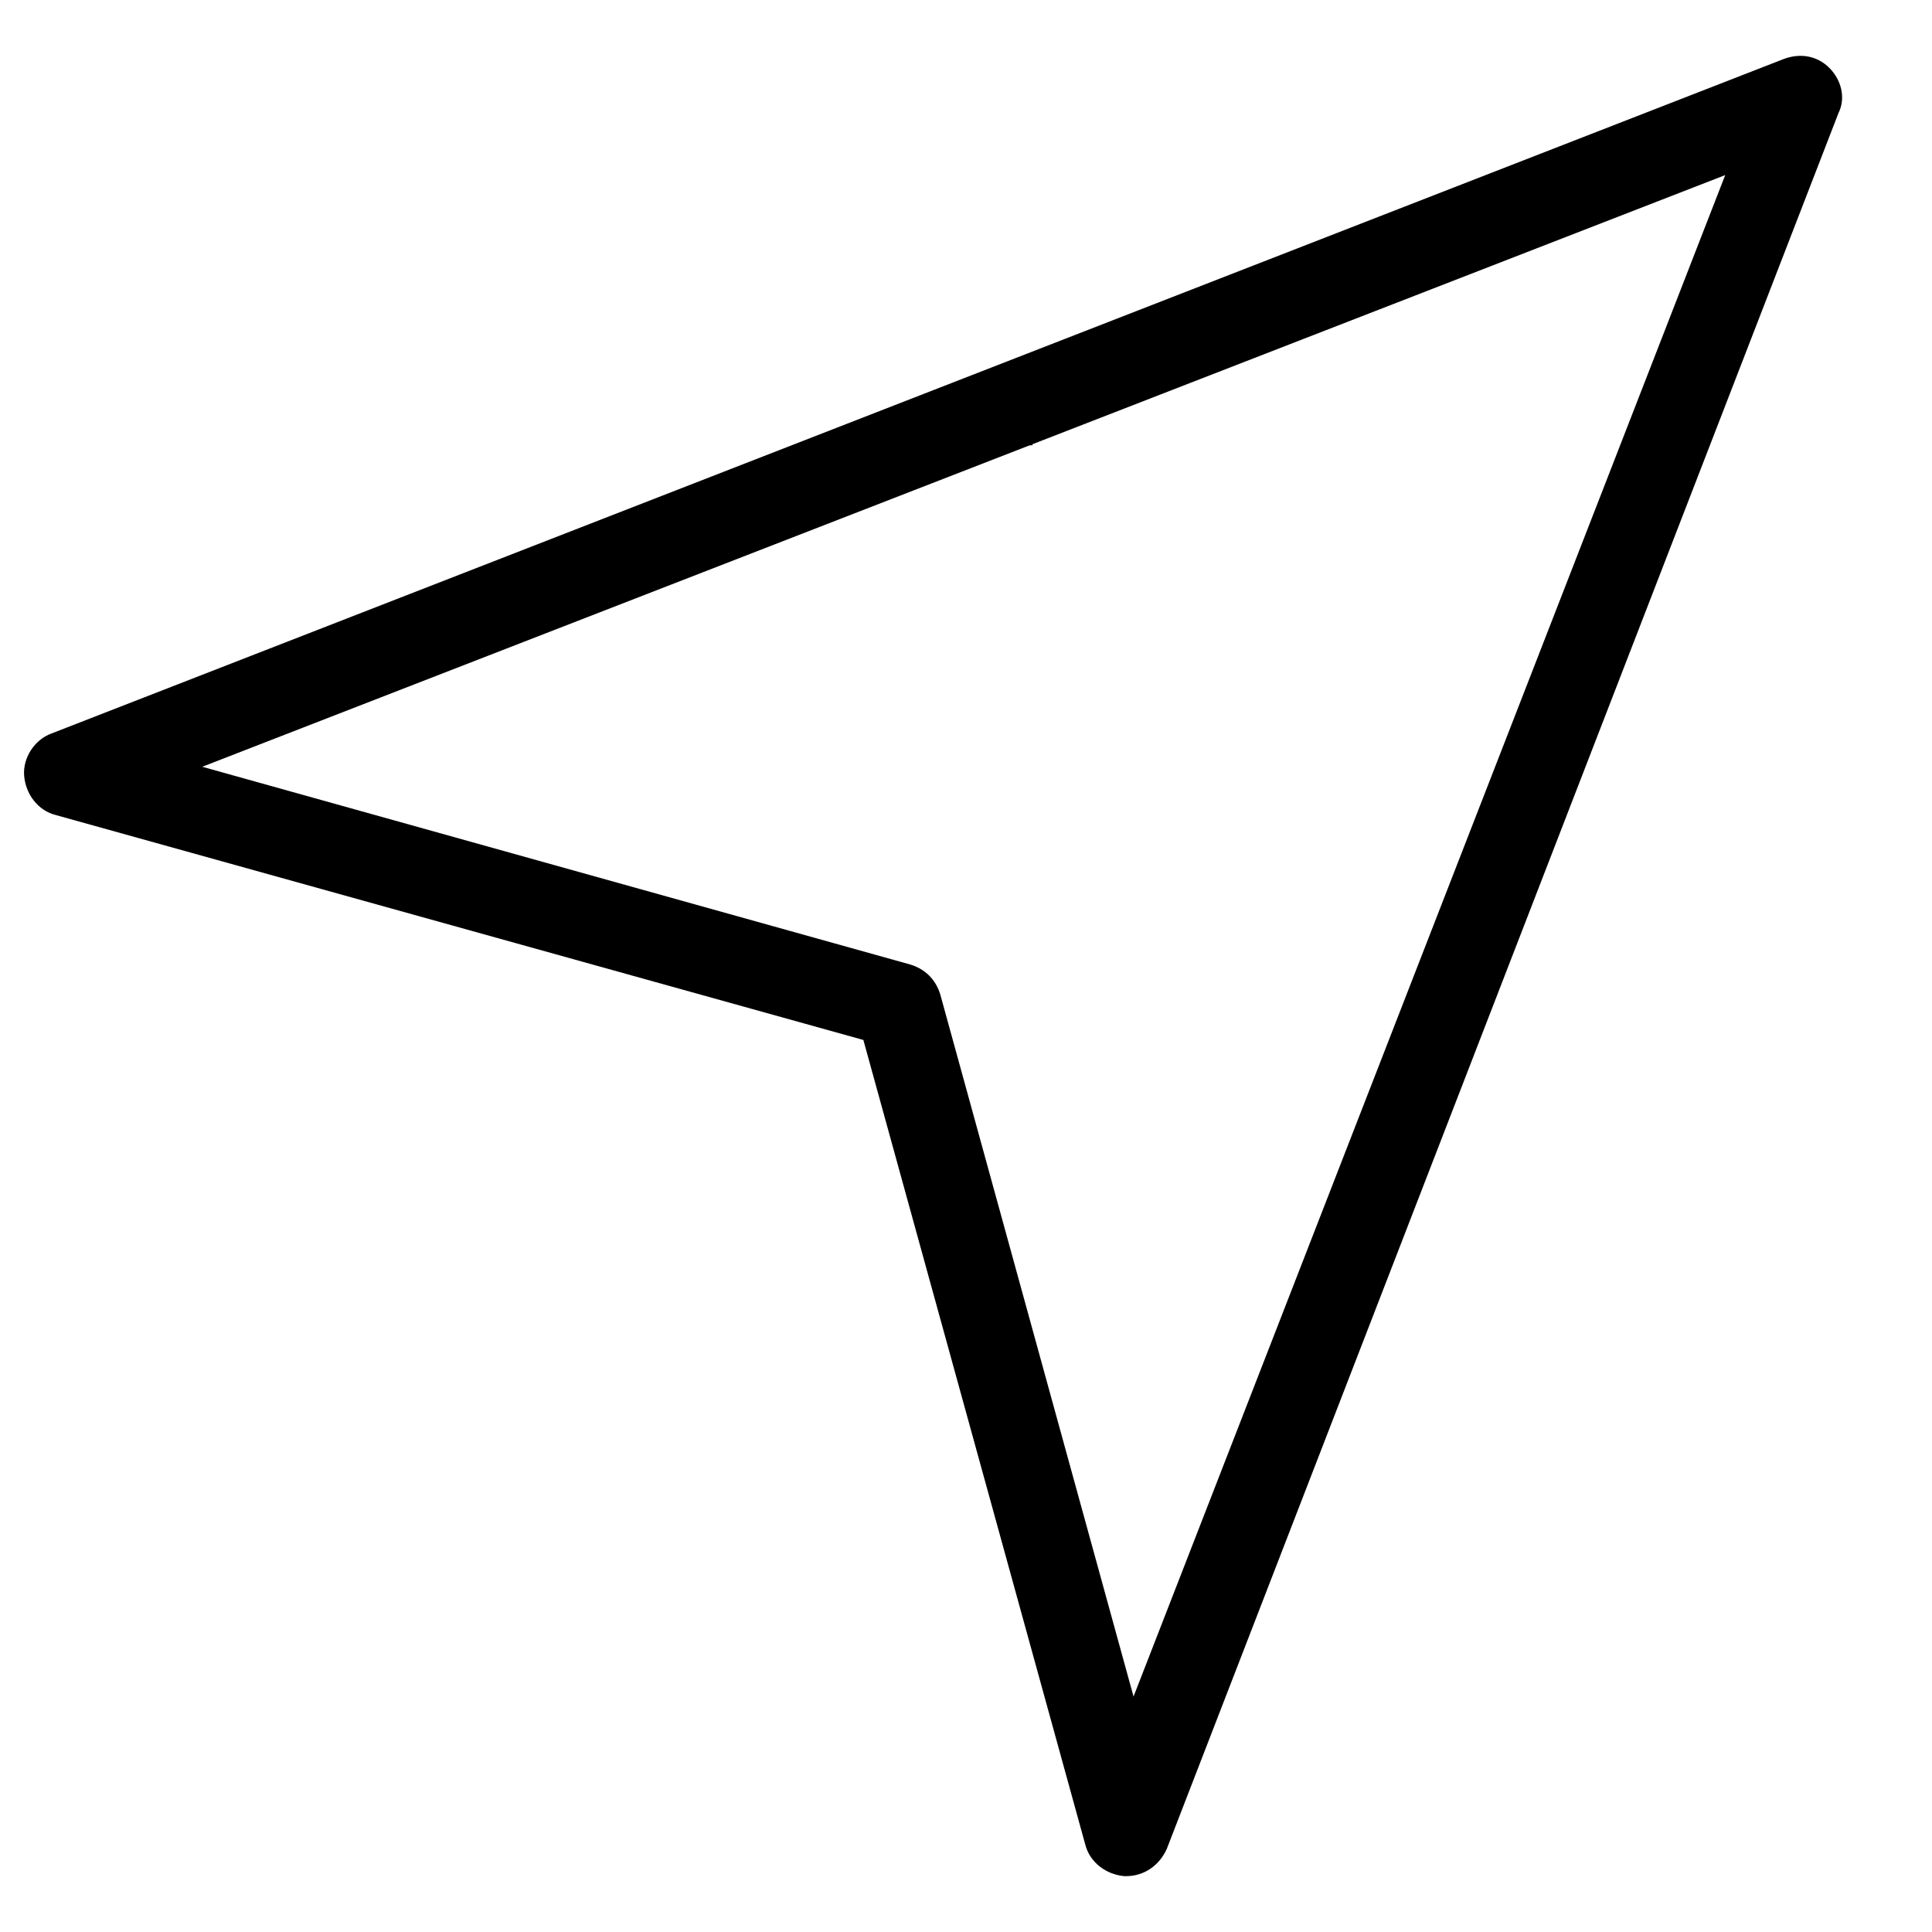
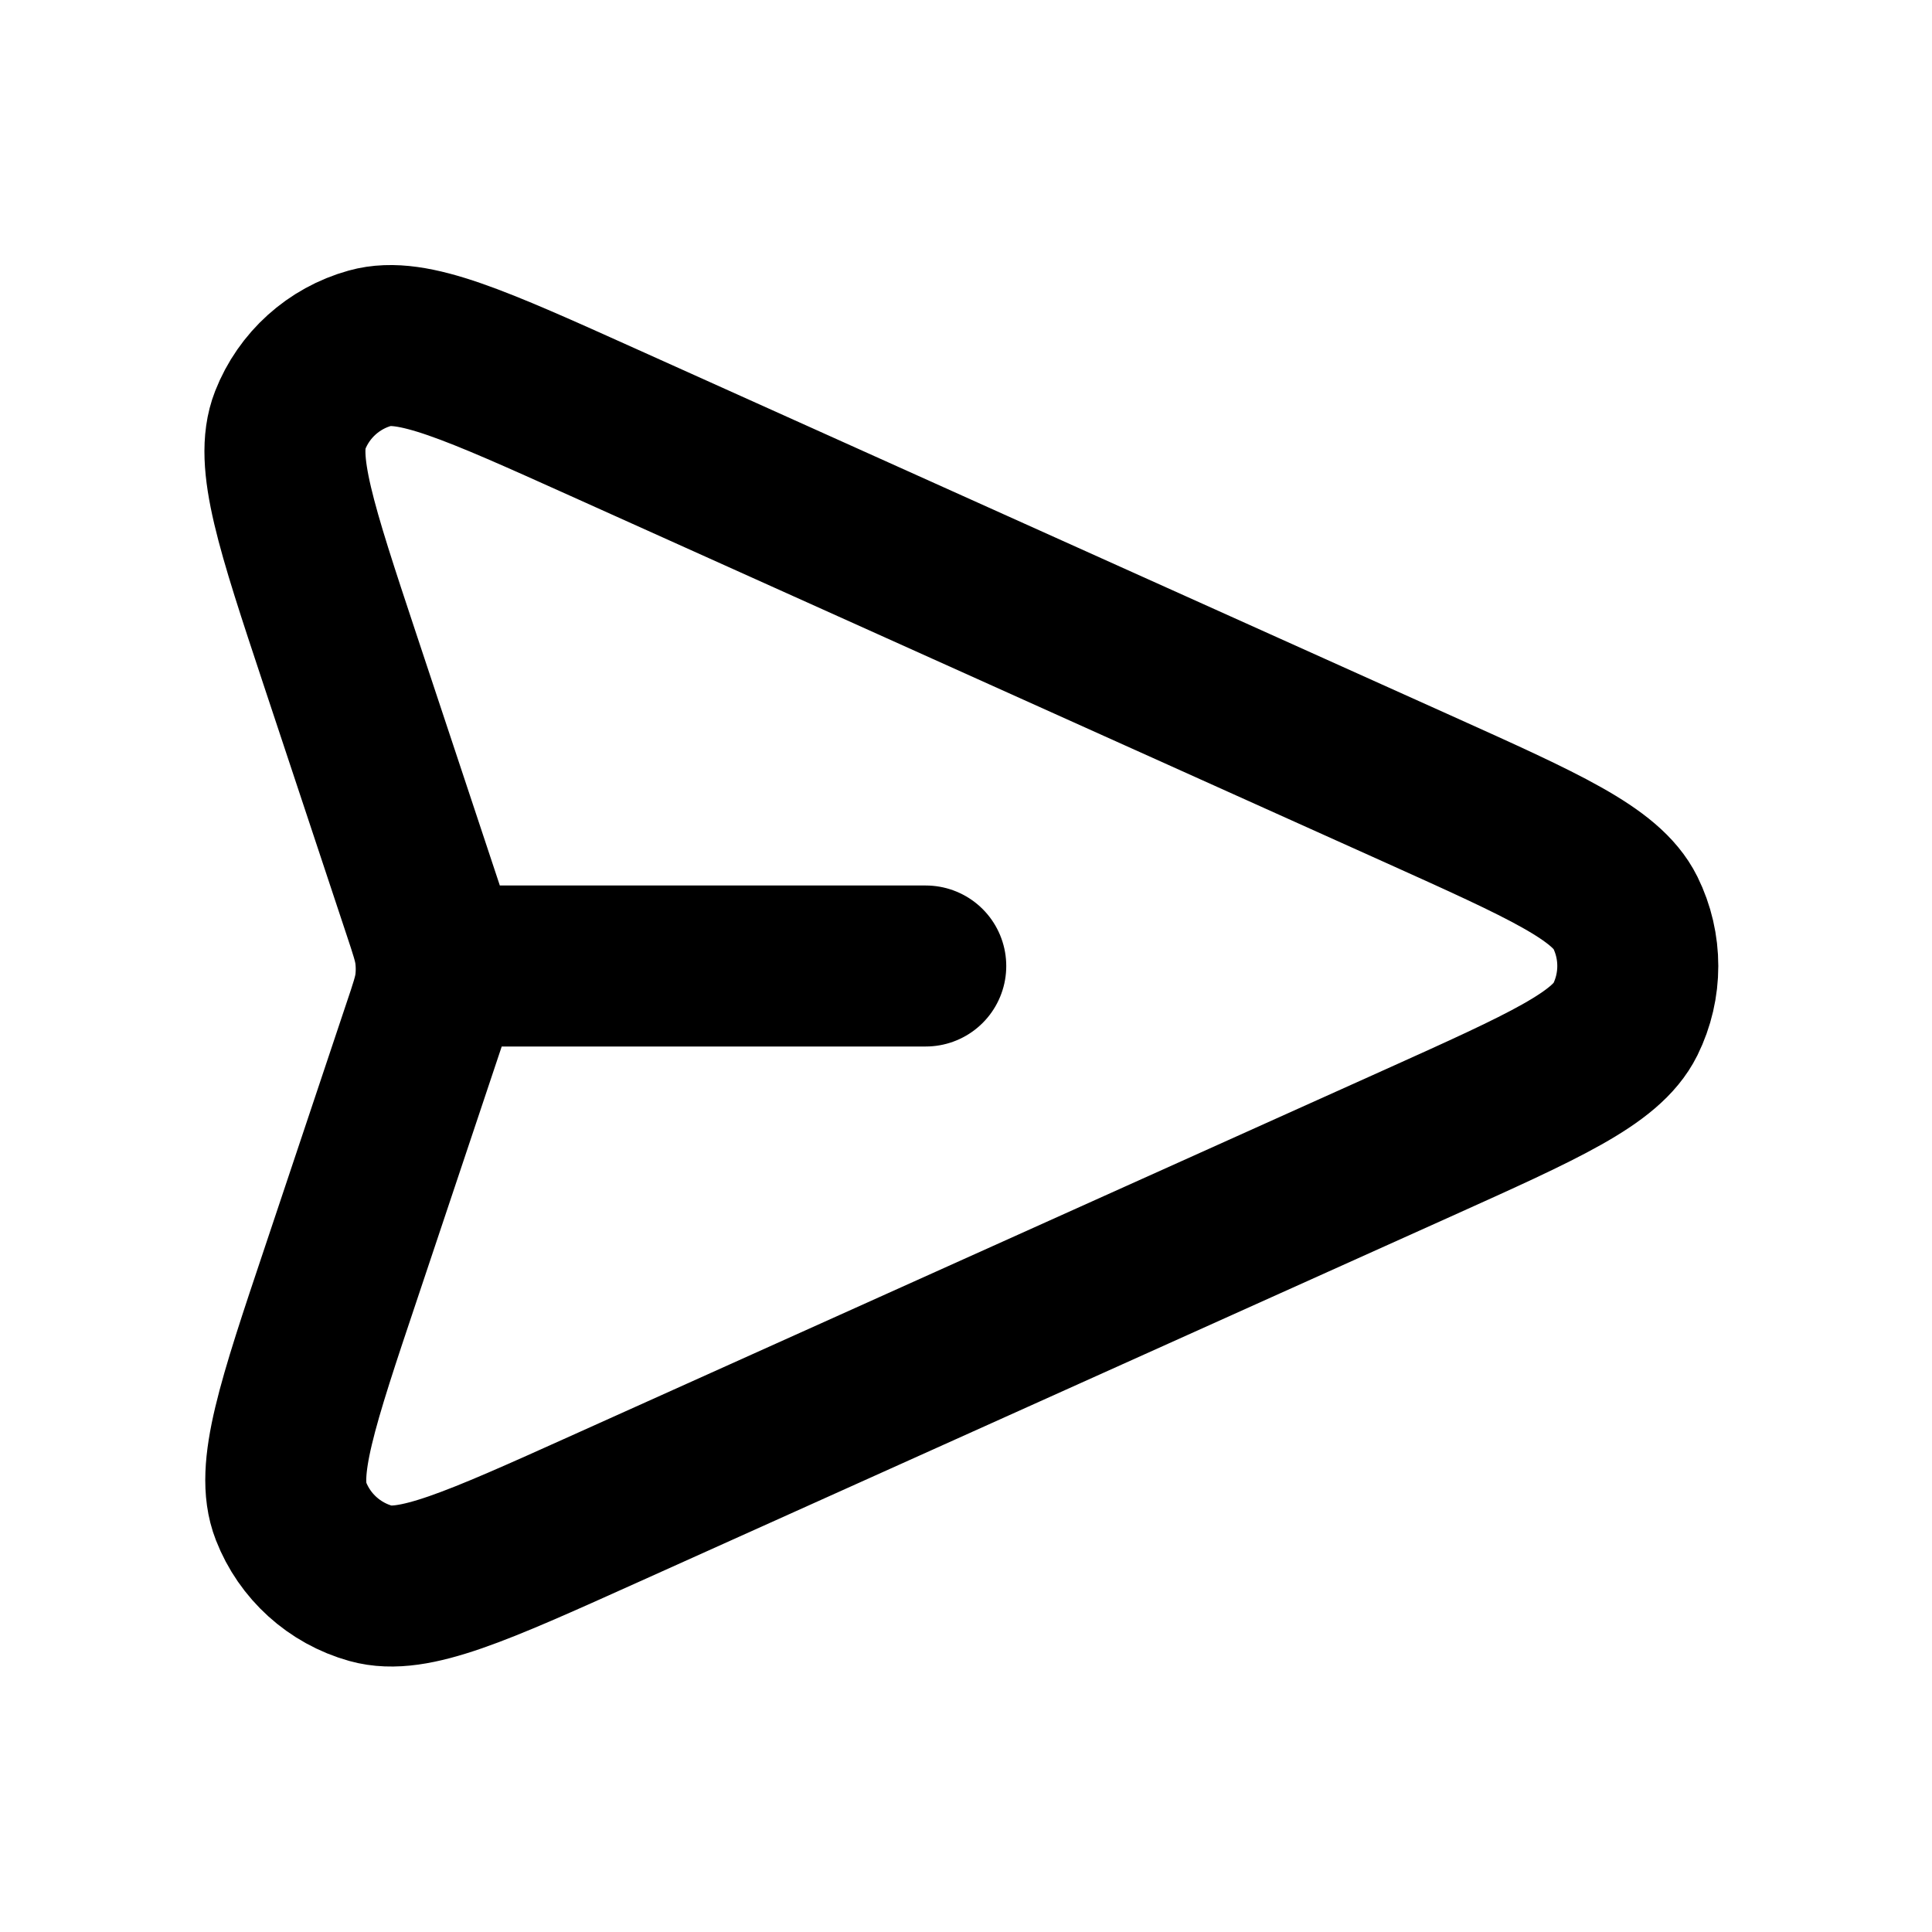
- <svg xmlns="http://www.w3.org/2000/svg" width="800px" height="800px" viewBox="0 0 1024 1024" fill="#000000" class="icon" version="1.1">
-   <path d="M596.8 994.4h-0.8c-9.6-0.8-18.4-7.2-20.8-16.8L457.6 551.2 29.6 432c-9.6-2.4-16-11.2-16.8-20.8-0.8-9.6 5.6-19.2 14.4-22.4L945.6 31.2c8.8-3.2 17.6-1.6 24 4.8 6.4 6.4 8.8 16 4.8 24l-356 920c-4 8.8-12 14.4-21.6 14.4zM107.2 406.4l375.2 104.8c8 2.4 13.6 8 16 16l102.4 372 313.6-806.4L107.2 406.4z" fill="" />
-   <path d="M494.4 207.2h52.8v28.8h-52.8z" fill="" />
+ <svg xmlns="http://www.w3.org/2000/svg" width="800px" height="800px" viewBox="0 0 24 24" fill="none">
+   <path d="M11.5 12H5.419M5.246 12.797L4.242 15.799C3.691 17.442 3.416 18.264 3.614 18.77C3.785 19.21 4.153 19.543 4.608 19.67C5.131 19.816 5.922 19.46 7.502 18.749L17.637 14.189C19.18 13.494 19.951 13.147 20.19 12.665C20.397 12.246 20.397 11.754 20.19 11.335C19.951 10.853 19.18 10.506 17.637 9.811L7.485 5.243C5.909 4.534 5.121 4.179 4.598 4.325C4.144 4.451 3.776 4.783 3.604 5.222C3.406 5.727 3.678 6.547 4.222 8.188L5.248 11.279C5.342 11.561 5.389 11.702 5.407 11.846C5.423 11.974 5.423 12.103 5.407 12.231C5.388 12.375 5.341 12.516 5.246 12.797Z" stroke="#000000" stroke-width="2" stroke-linecap="round" stroke-linejoin="round" />
</svg>
